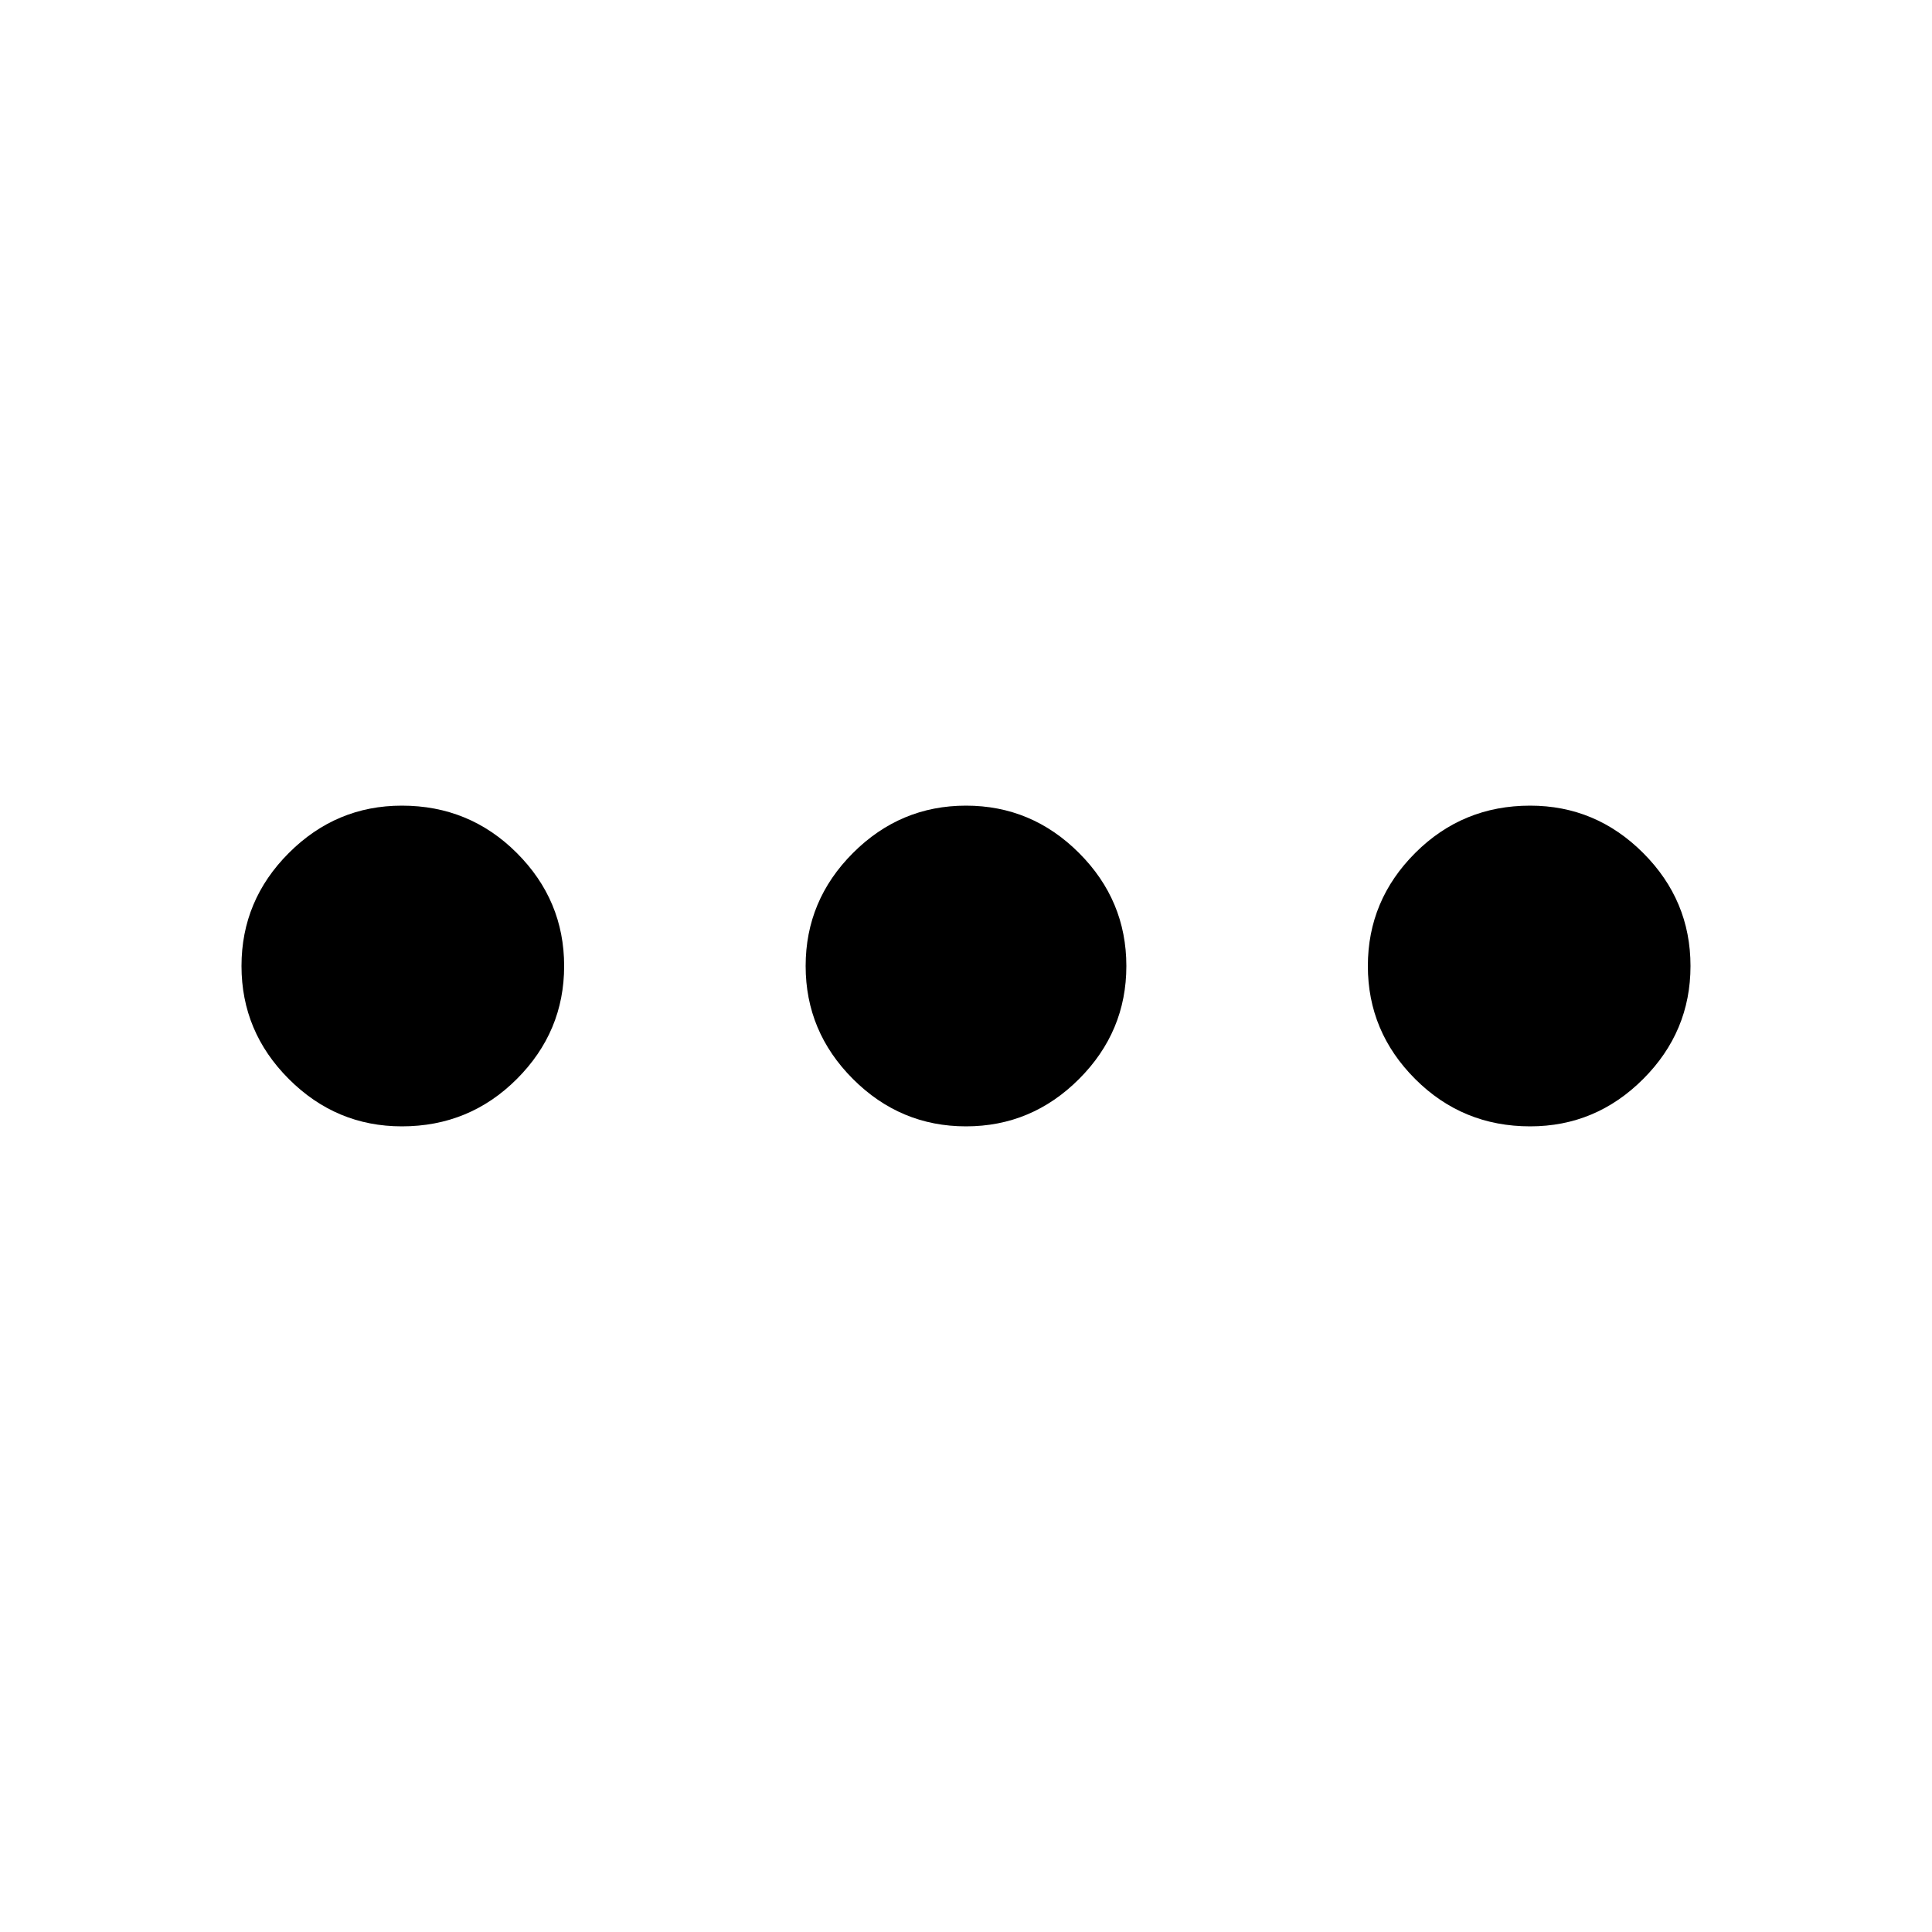
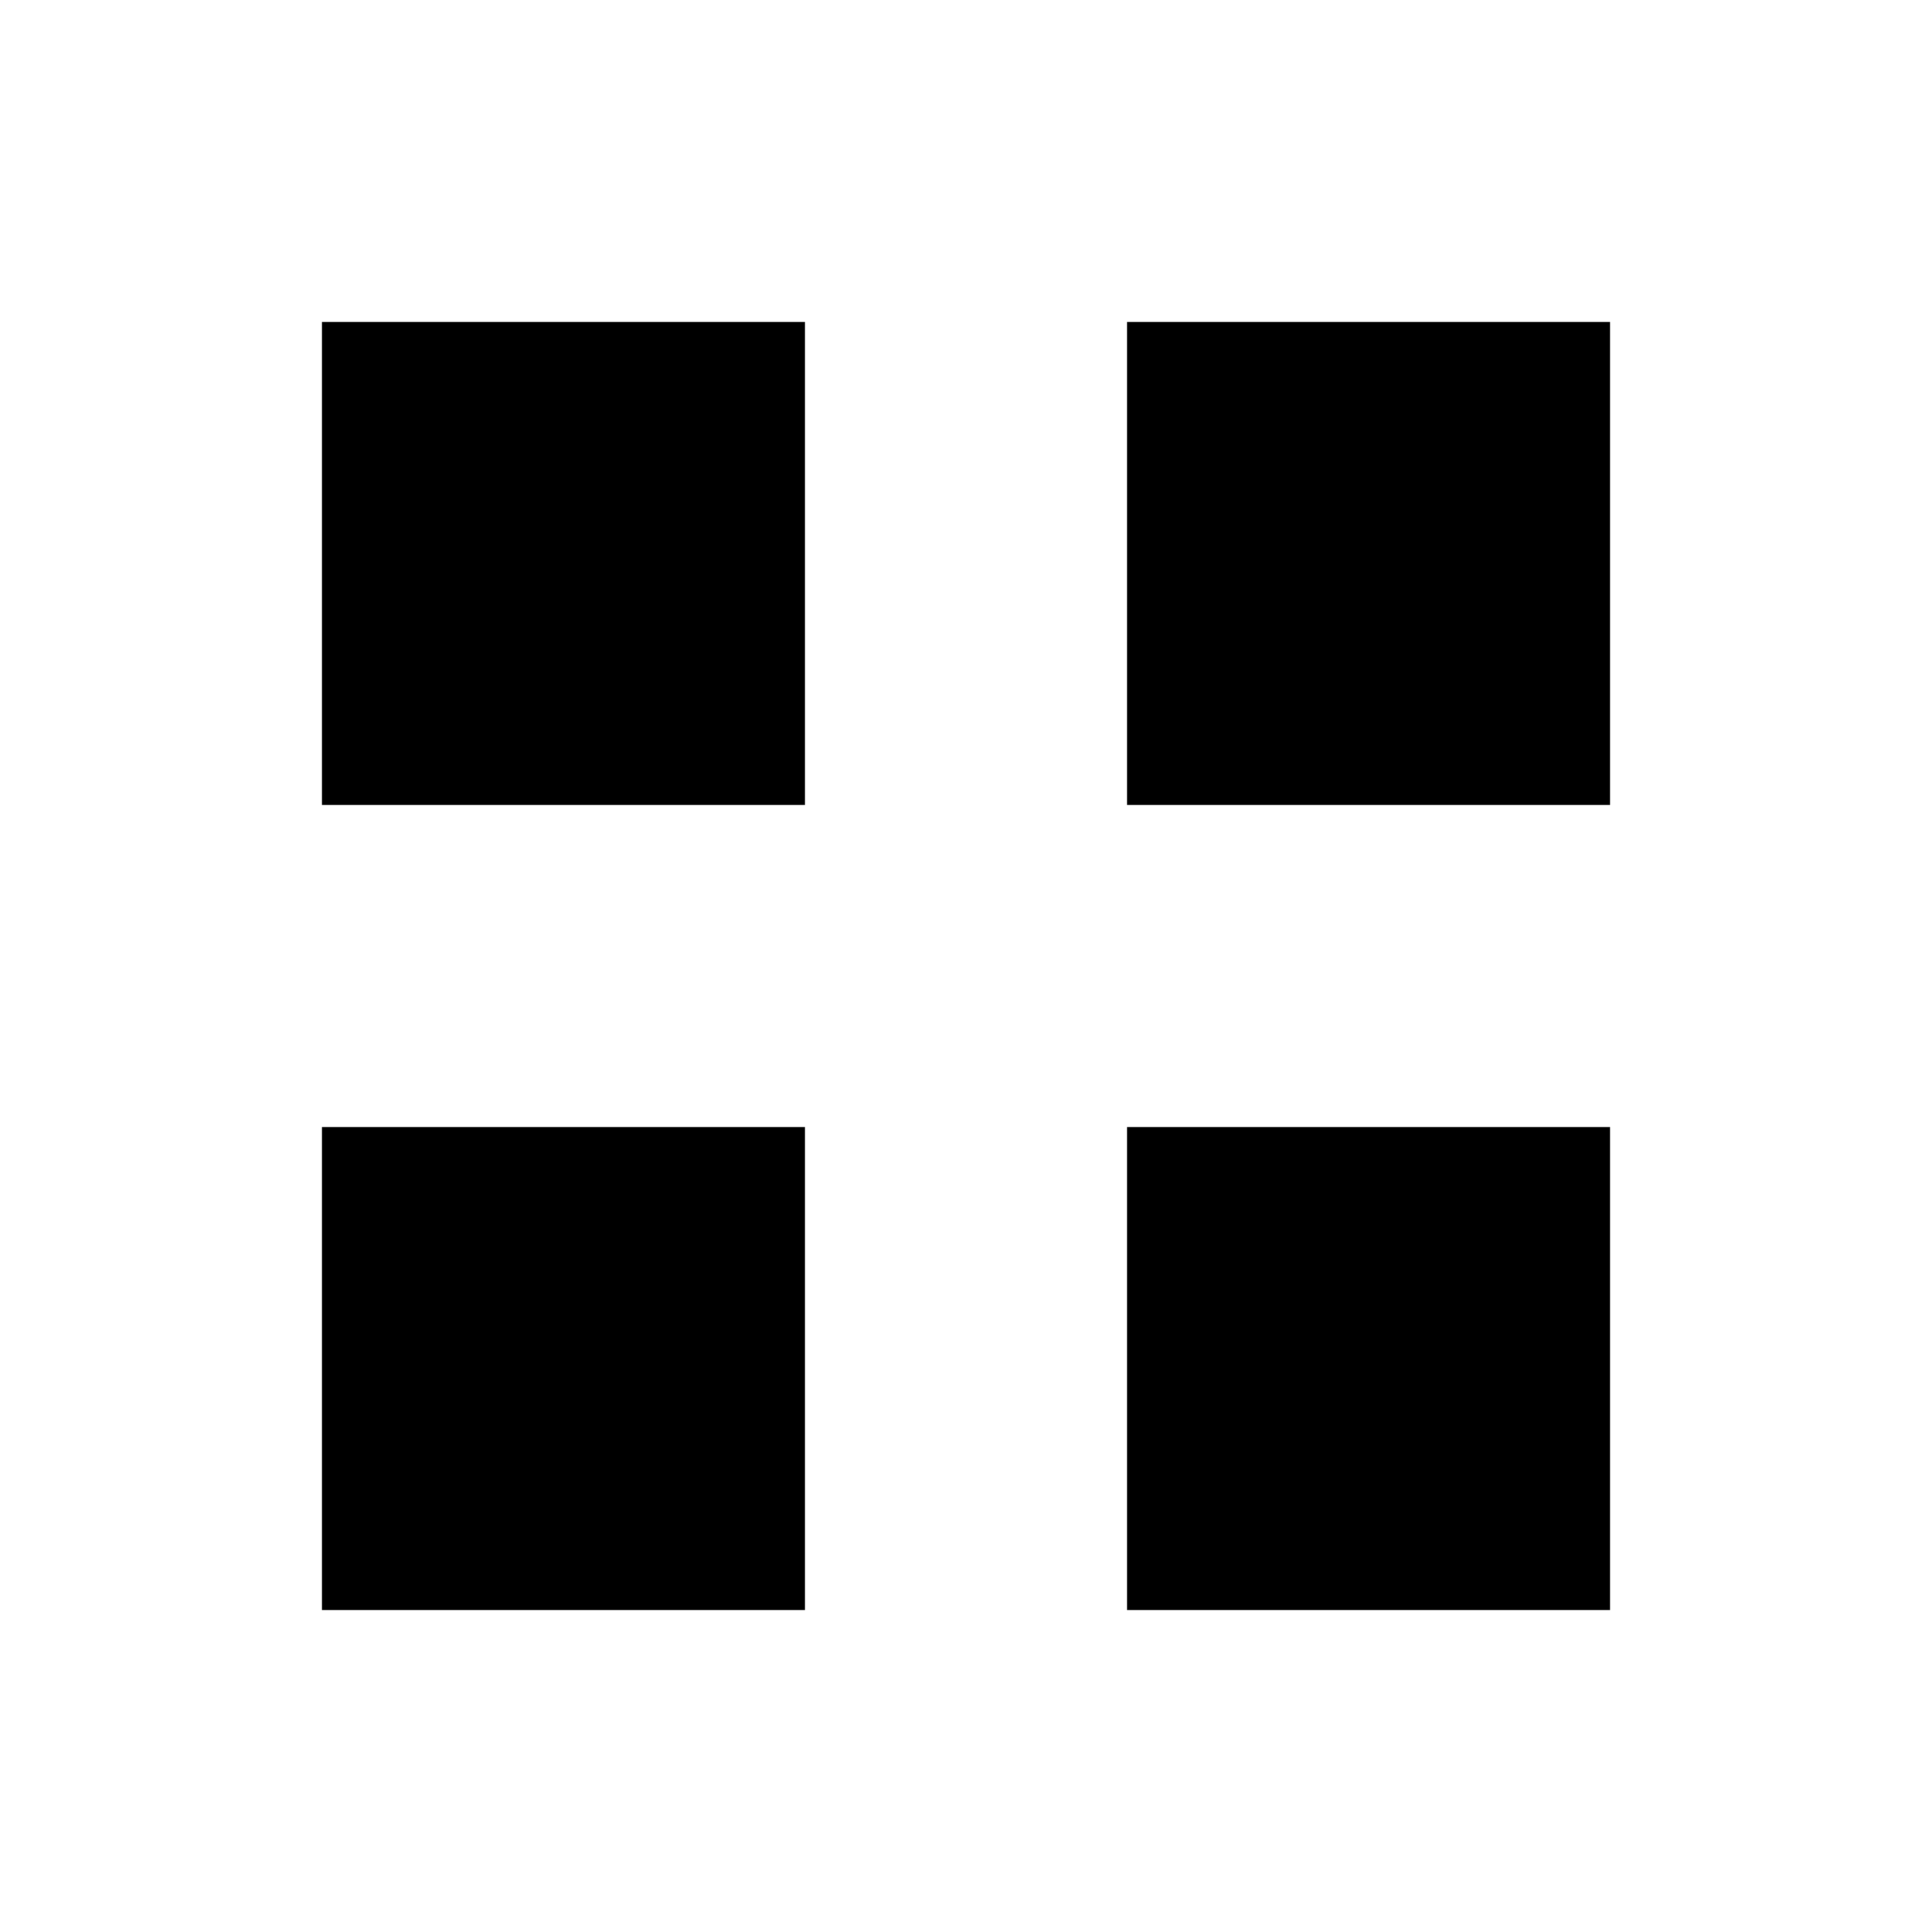
<svg xmlns="http://www.w3.org/2000/svg" viewBox="0 0 24 24" fill="currentColor">
  <g transform="translate(0,24) scale(1,-1)">
-     <path d="M19.008 12ZM19.008 12ZM4.992 13.992Q5.832 13.992 6.42 13.404Q7.008 12.816 7.008 12Q7.008 11.184 6.42 10.596Q5.832 10.008 4.992 10.008Q4.176 10.008 3.588 10.596Q3 11.184 3 12Q3 12.816 3.588 13.404Q4.176 13.992 4.992 13.992ZM19.008 13.992Q19.824 13.992 20.412 13.404Q21 12.816 21 12Q21 11.184 20.412 10.596Q19.824 10.008 19.008 10.008Q18.168 10.008 17.58 10.596Q16.992 11.184 16.992 12Q16.992 12.816 17.58 13.404Q18.168 13.992 19.008 13.992ZM10.596 10.596Q10.008 11.184 10.008 12Q10.008 12.816 10.596 13.404Q11.184 13.992 12 13.992Q12.816 13.992 13.404 13.404Q13.992 12.816 13.992 12Q13.992 11.184 13.404 10.596Q12.816 10.008 12 10.008Q11.184 10.008 10.596 10.596Z" />
+     <path d="M4 4h6v6H4V4zm10 0h6v6h-6V4zM4 14h6v6H4v-6zm10 0h6v6h-6v-6z" />
  </g>
</svg>
